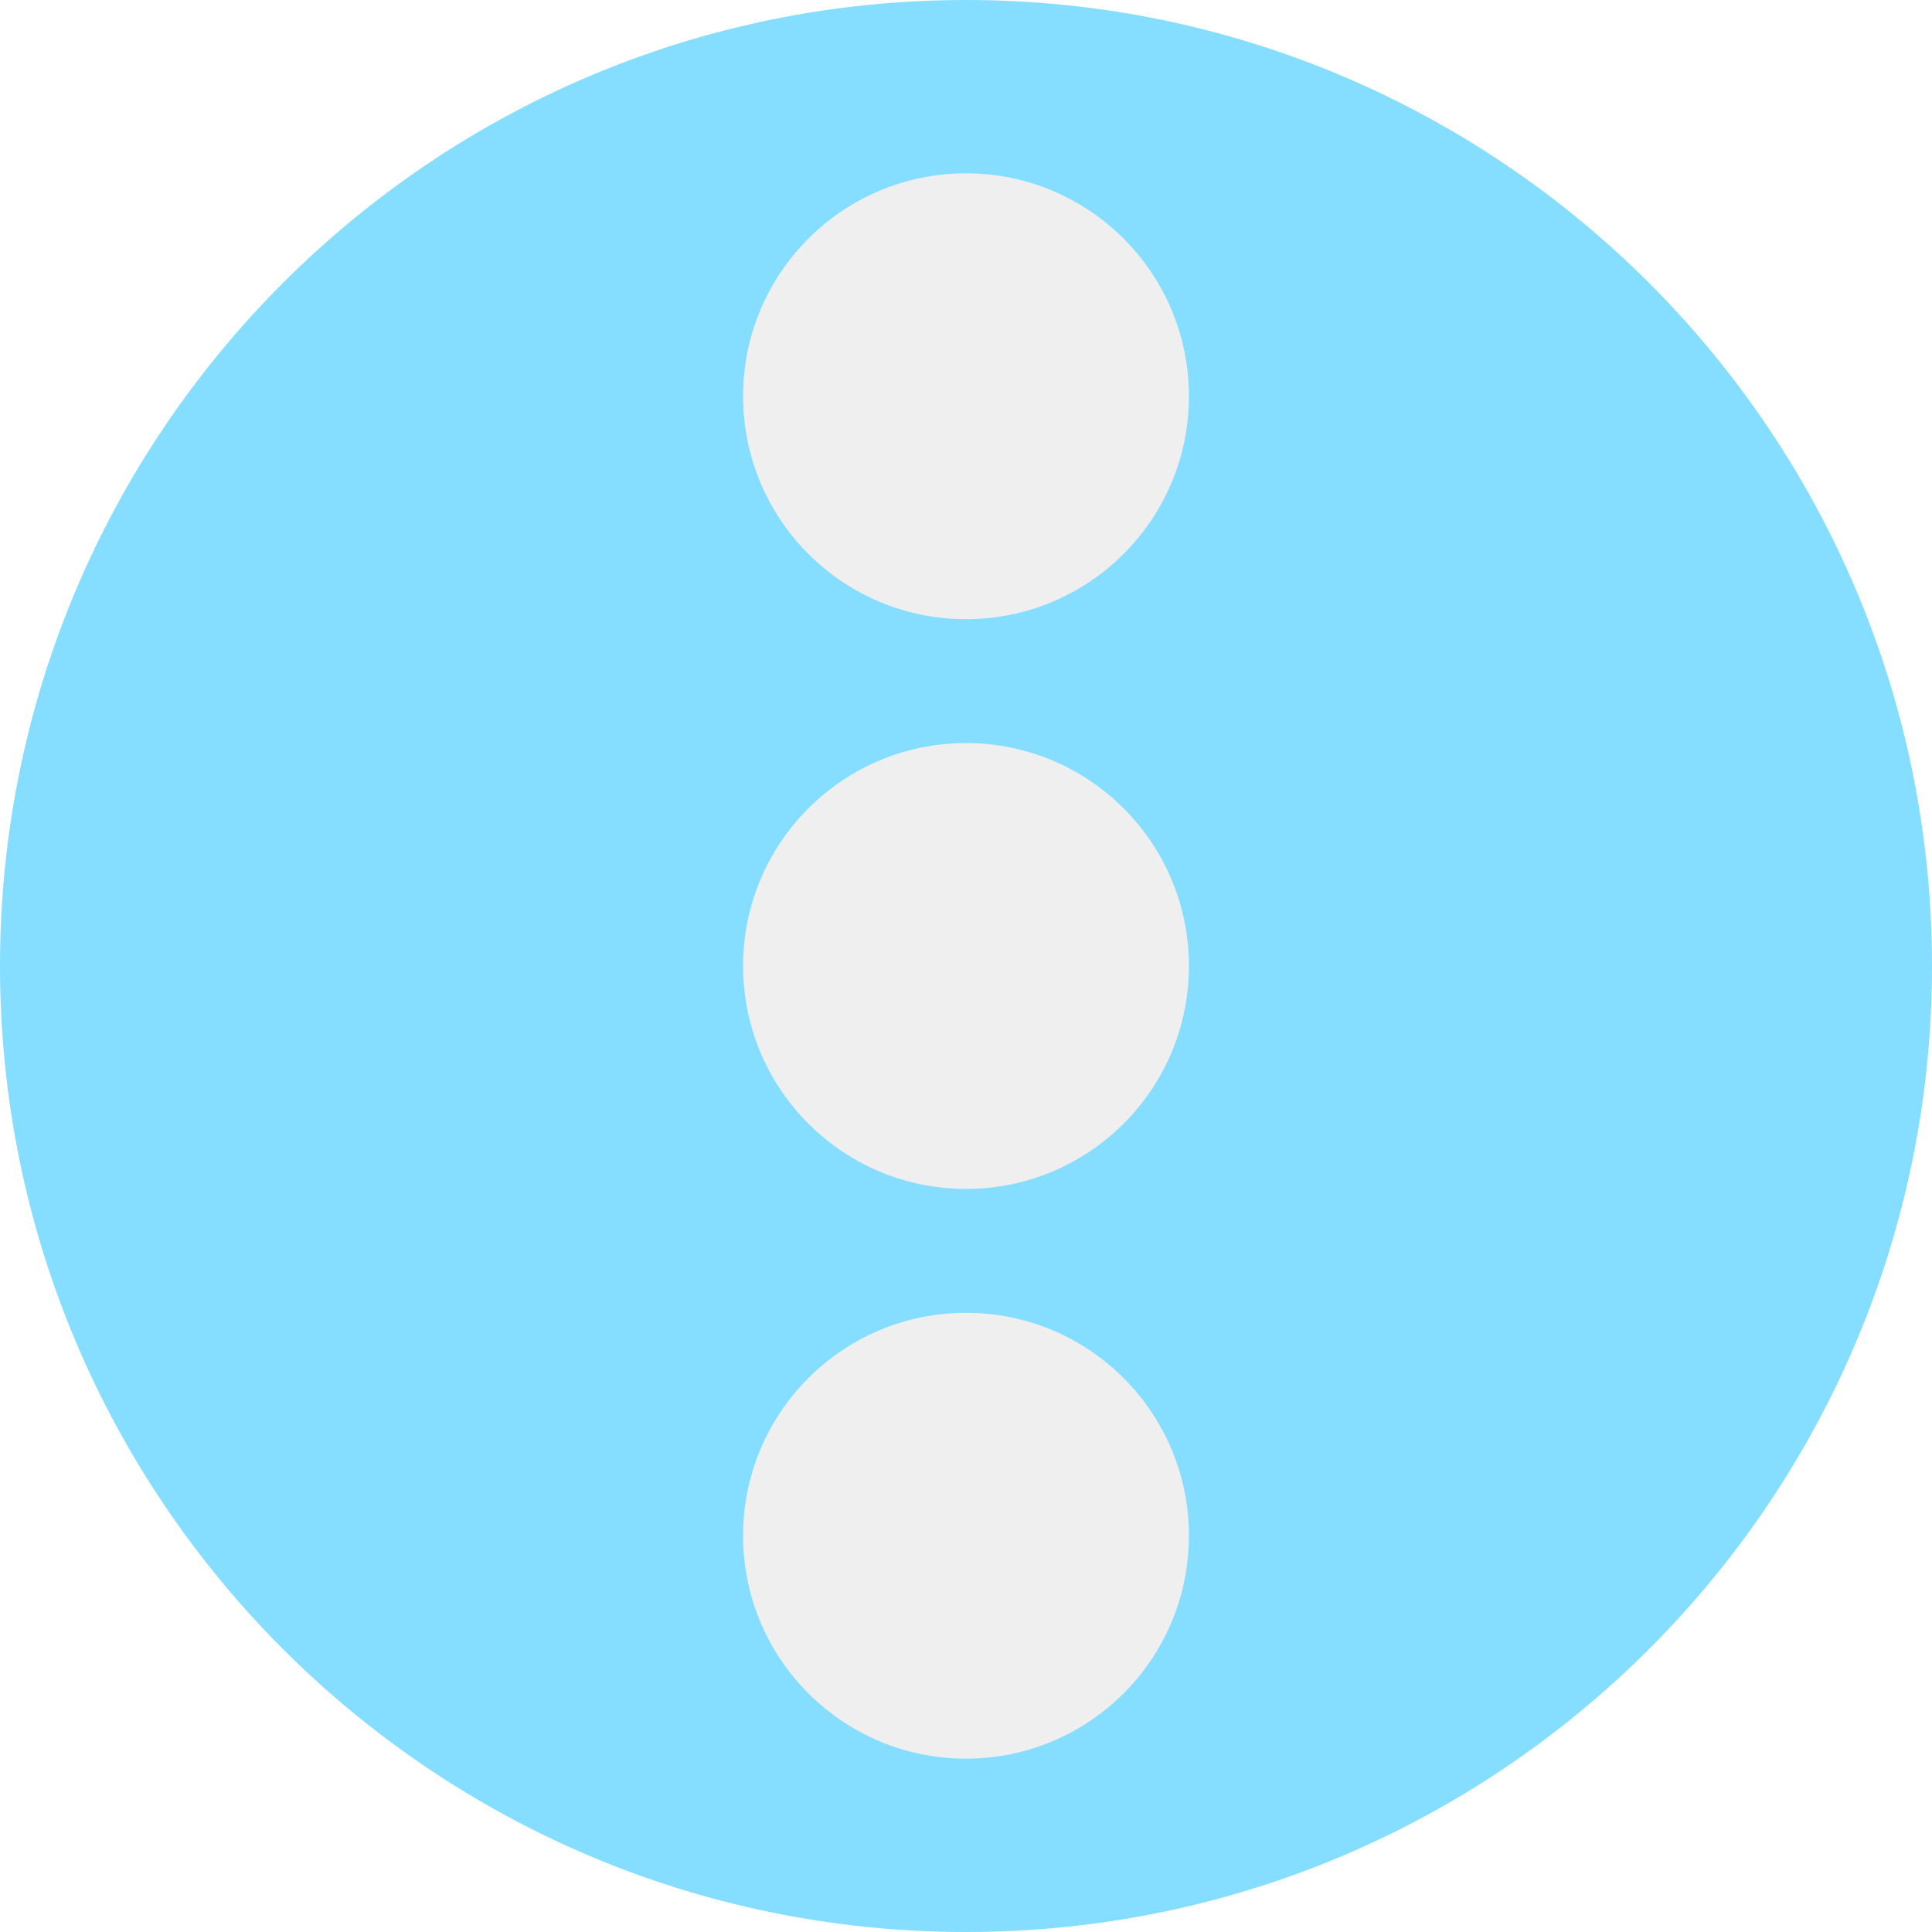
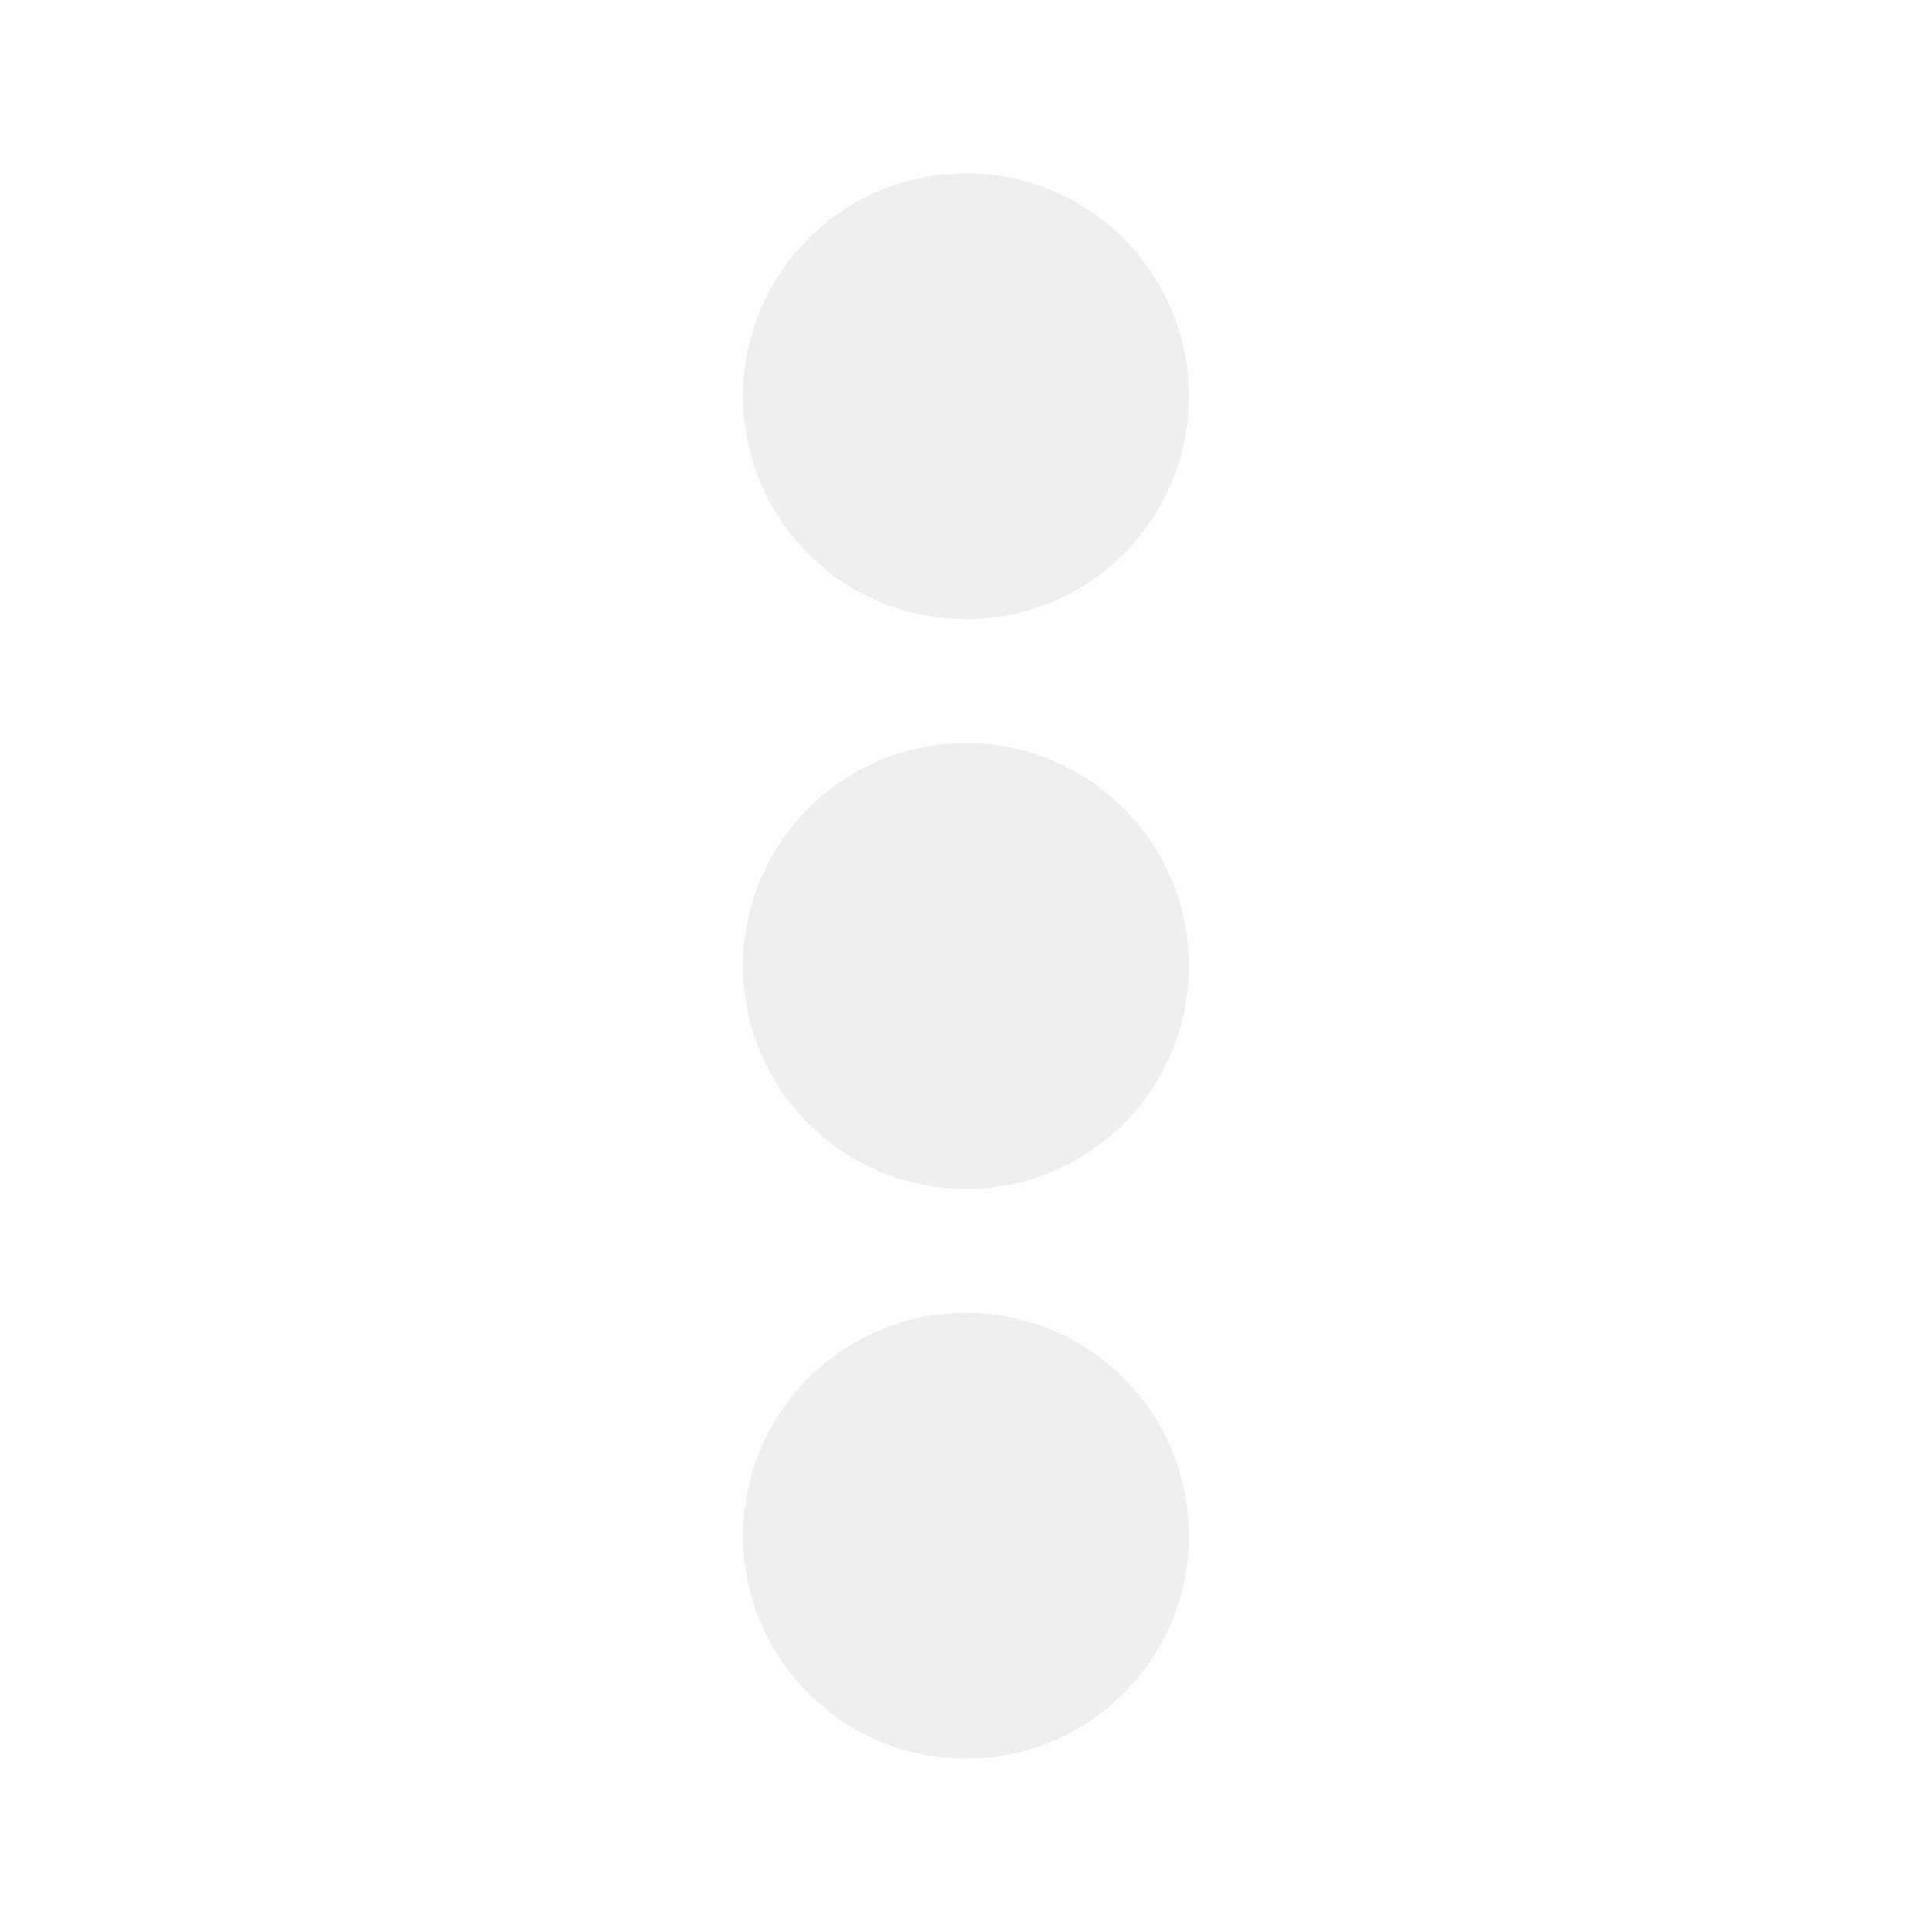
<svg xmlns="http://www.w3.org/2000/svg" viewBox="0 0 325 325" version="1.1" id="svg16">
  <defs id="defs4">
    <style id="style2">.cls-1{fill:#85deff;}.cls-2{fill:#efefef;}</style>
  </defs>
-   <g id="g4548">
-     <circle style="fill:#85deff" id="circle8" r="162.5" cy="162.5" cx="162.5" class="cls-1" />
-     <g transform="translate(0,-1.846405)" id="g4541">
-       <circle style="opacity:1;fill:#efefef;fill-opacity:1;fill-rule:evenodd;stroke:none;stroke-width:10;stroke-linecap:butt;stroke-linejoin:round;stroke-miterlimit:4;stroke-dasharray:none;stroke-dashoffset:0;stroke-opacity:0.941" id="path4513" cx="162.5" cy="68.506" r="37.5" />
-       <circle style="opacity:1;fill:#efefef;fill-opacity:1;fill-rule:evenodd;stroke:none;stroke-width:10;stroke-linecap:butt;stroke-linejoin:round;stroke-miterlimit:4;stroke-dasharray:none;stroke-dashoffset:0;stroke-opacity:0.941" id="path4513-9" cx="162.5" cy="164.346" r="37.5" />
-       <circle style="opacity:1;fill:#efefef;fill-opacity:1;fill-rule:evenodd;stroke:none;stroke-width:10;stroke-linecap:butt;stroke-linejoin:round;stroke-miterlimit:4;stroke-dasharray:none;stroke-dashoffset:0;stroke-opacity:0.941" id="path4513-1" cx="162.5" cy="260.186" r="37.5" />
-     </g>
+   <g id="g4541" transform="translate(0,-1.846405)">
+     <circle r="37.5" cy="68.506" cx="162.5" id="path4513" style="opacity:1;fill:#efefef;fill-opacity:1;fill-rule:evenodd;stroke:none;stroke-width:10;stroke-linecap:butt;stroke-linejoin:round;stroke-miterlimit:4;stroke-dasharray:none;stroke-dashoffset:0;stroke-opacity:0.941" />
+     <circle r="37.5" cy="164.346" cx="162.5" id="path4513-9" style="opacity:1;fill:#efefef;fill-opacity:1;fill-rule:evenodd;stroke:none;stroke-width:10;stroke-linecap:butt;stroke-linejoin:round;stroke-miterlimit:4;stroke-dasharray:none;stroke-dashoffset:0;stroke-opacity:0.941" />
+     <circle r="37.5" cy="260.186" cx="162.5" id="path4513-1" style="opacity:1;fill:#efefef;fill-opacity:1;fill-rule:evenodd;stroke:none;stroke-width:10;stroke-linecap:butt;stroke-linejoin:round;stroke-miterlimit:4;stroke-dasharray:none;stroke-dashoffset:0;stroke-opacity:0.941" />
  </g>
  <rect style="opacity:1;fill:#efefef;fill-opacity:1;fill-rule:evenodd;stroke:none;stroke-width:10;stroke-linecap:butt;stroke-linejoin:round;stroke-miterlimit:4;stroke-dasharray:none;stroke-dashoffset:0;stroke-opacity:0.941" id="rect4536" width="2.754" height="2.066" x="-269.227" y="78.496" ry="1.033" />
</svg>
